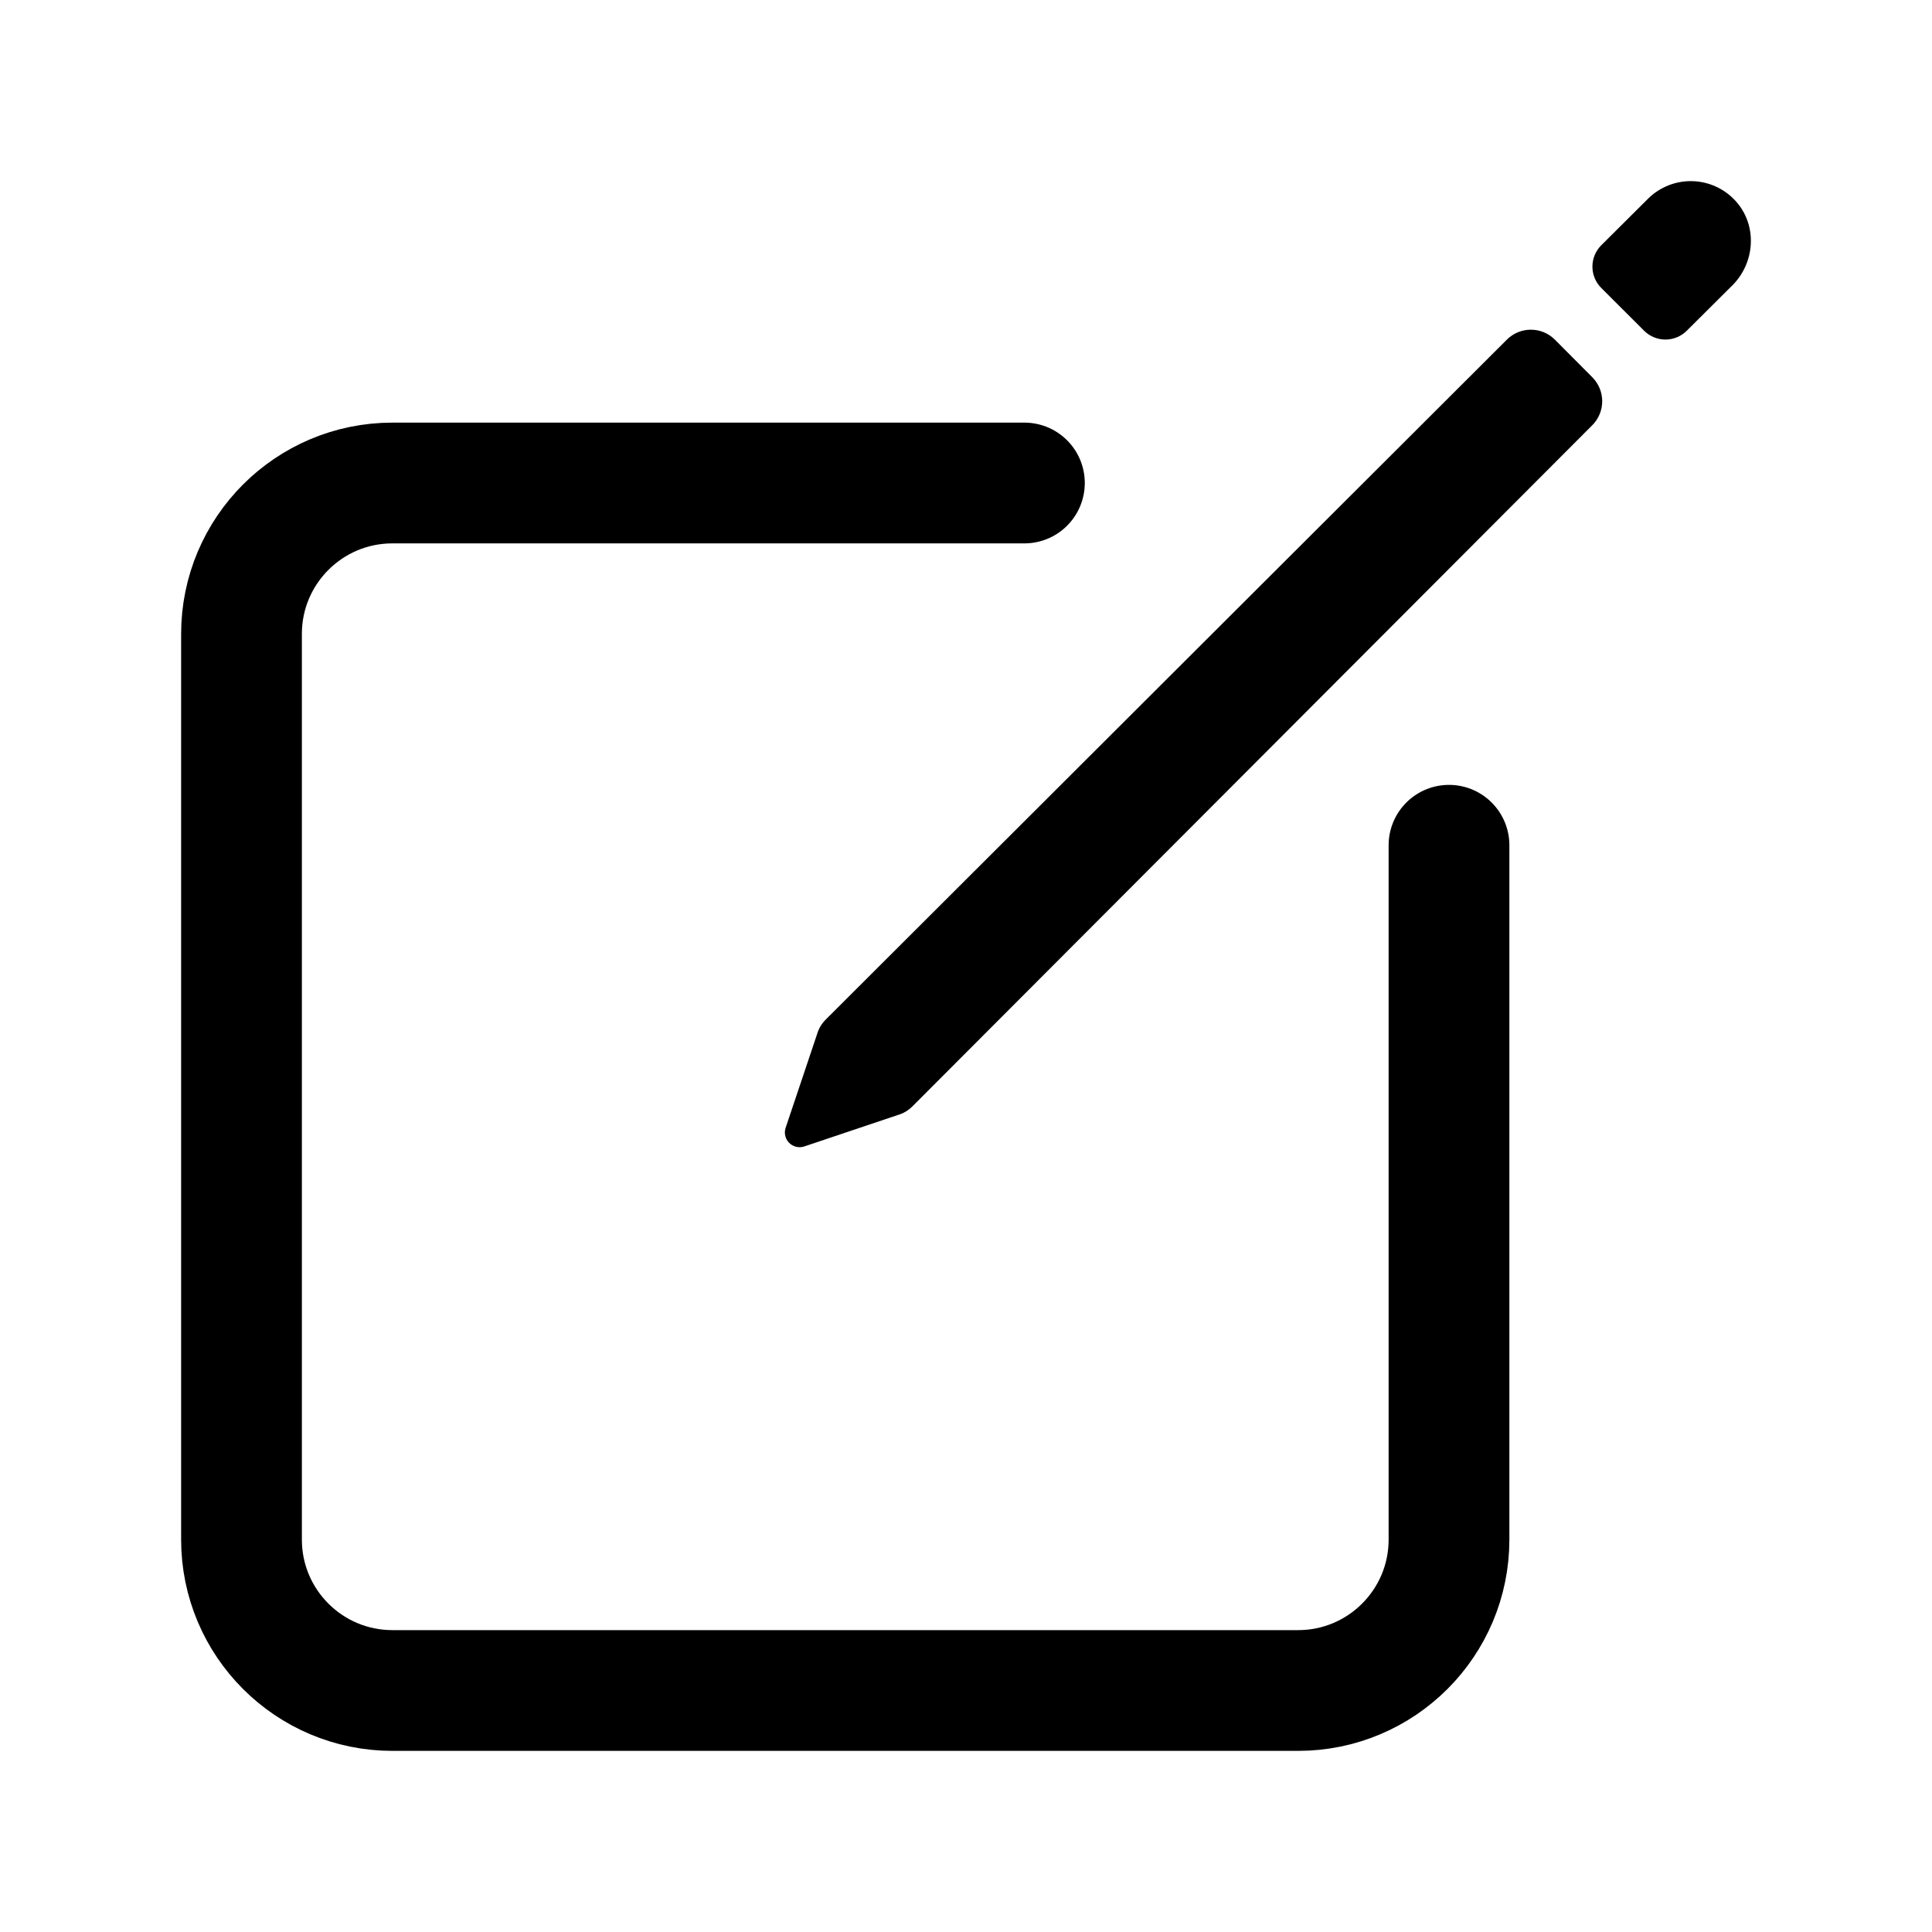
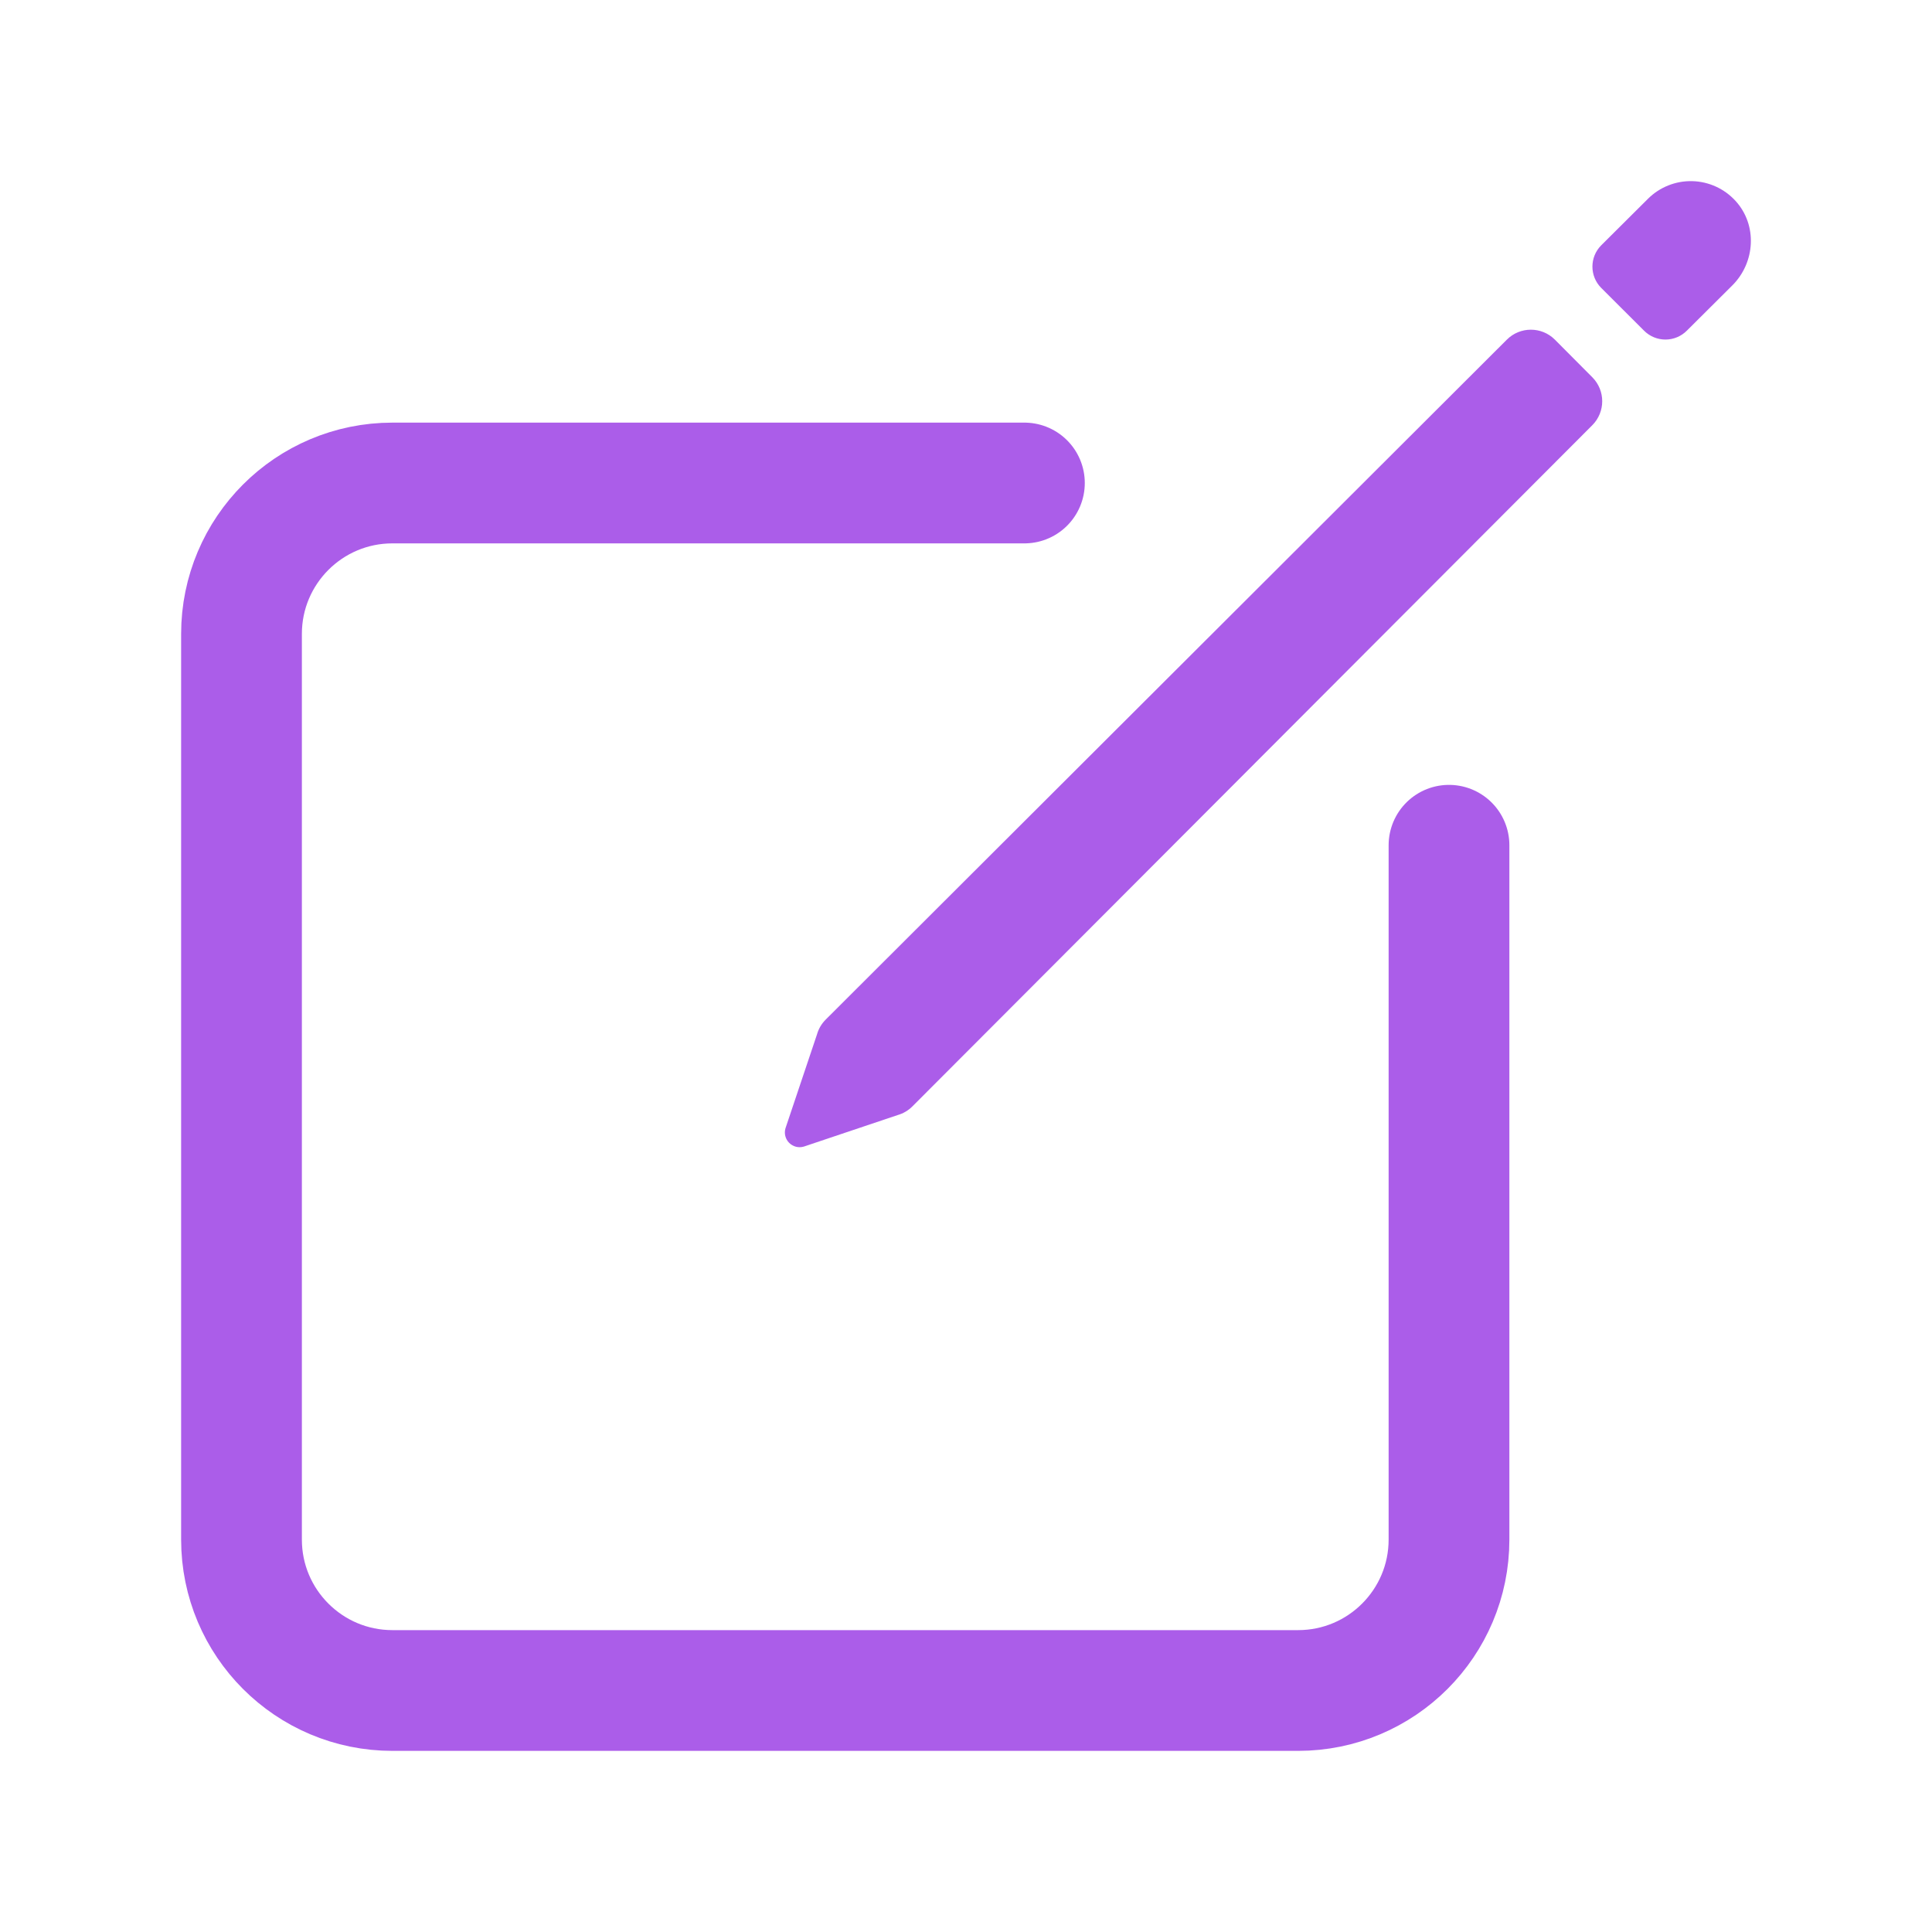
<svg xmlns="http://www.w3.org/2000/svg" class="ionicon" viewBox="0 0 512 512">
-   <path d="M384 224v184a40 40 0 01-40 40H104a40 40 0 01-40-40V168a40 40 0 0140-40h167.48" fill="none" stroke="currentColor" stroke-linecap="round" stroke-linejoin="round" stroke-width="32" />
-   <path d="M459.94 53.25a16.06 16.06 0 00-23.22-.56L424.35 65a8 8 0 000 11.31l11.34 11.32a8 8 0 0011.34 0l12.06-12c6.1-6.09 6.67-16.01.85-22.38zM399.34 90L218.82 270.2a9 9 0 00-2.31 3.93L208.16 299a3.91 3.91 0 004.86 4.86l24.85-8.35a9 9 0 003.93-2.31L422 112.66a9 9 0 000-12.66l-9.95-10a9 9 0 00-12.71 0z" />
+   <path fill="none" color="#AB5DE9" d="M384 224v184a40 40 0 01-40 40H104a40 40 0 01-40-40V168a40 40 0 0140-40h167.48" stroke="currentColor" stroke-linecap="round" stroke-linejoin="round" stroke-width="32" />
+   <path fill="#AB5DE9" d="M459.94 53.25a16.06 16.06 0 00-23.22-.56L424.35 65a8 8 0 000 11.31l11.34 11.32a8 8 0 0011.34 0l12.06-12c6.1-6.09 6.67-16.01.85-22.38zM399.34 90L218.82 270.2a9 9 0 00-2.31 3.93L208.16 299a3.91 3.91 0 004.86 4.86l24.85-8.35a9 9 0 003.93-2.31L422 112.66a9 9 0 000-12.66l-9.95-10a9 9 0 00-12.71 0z" />
</svg>
